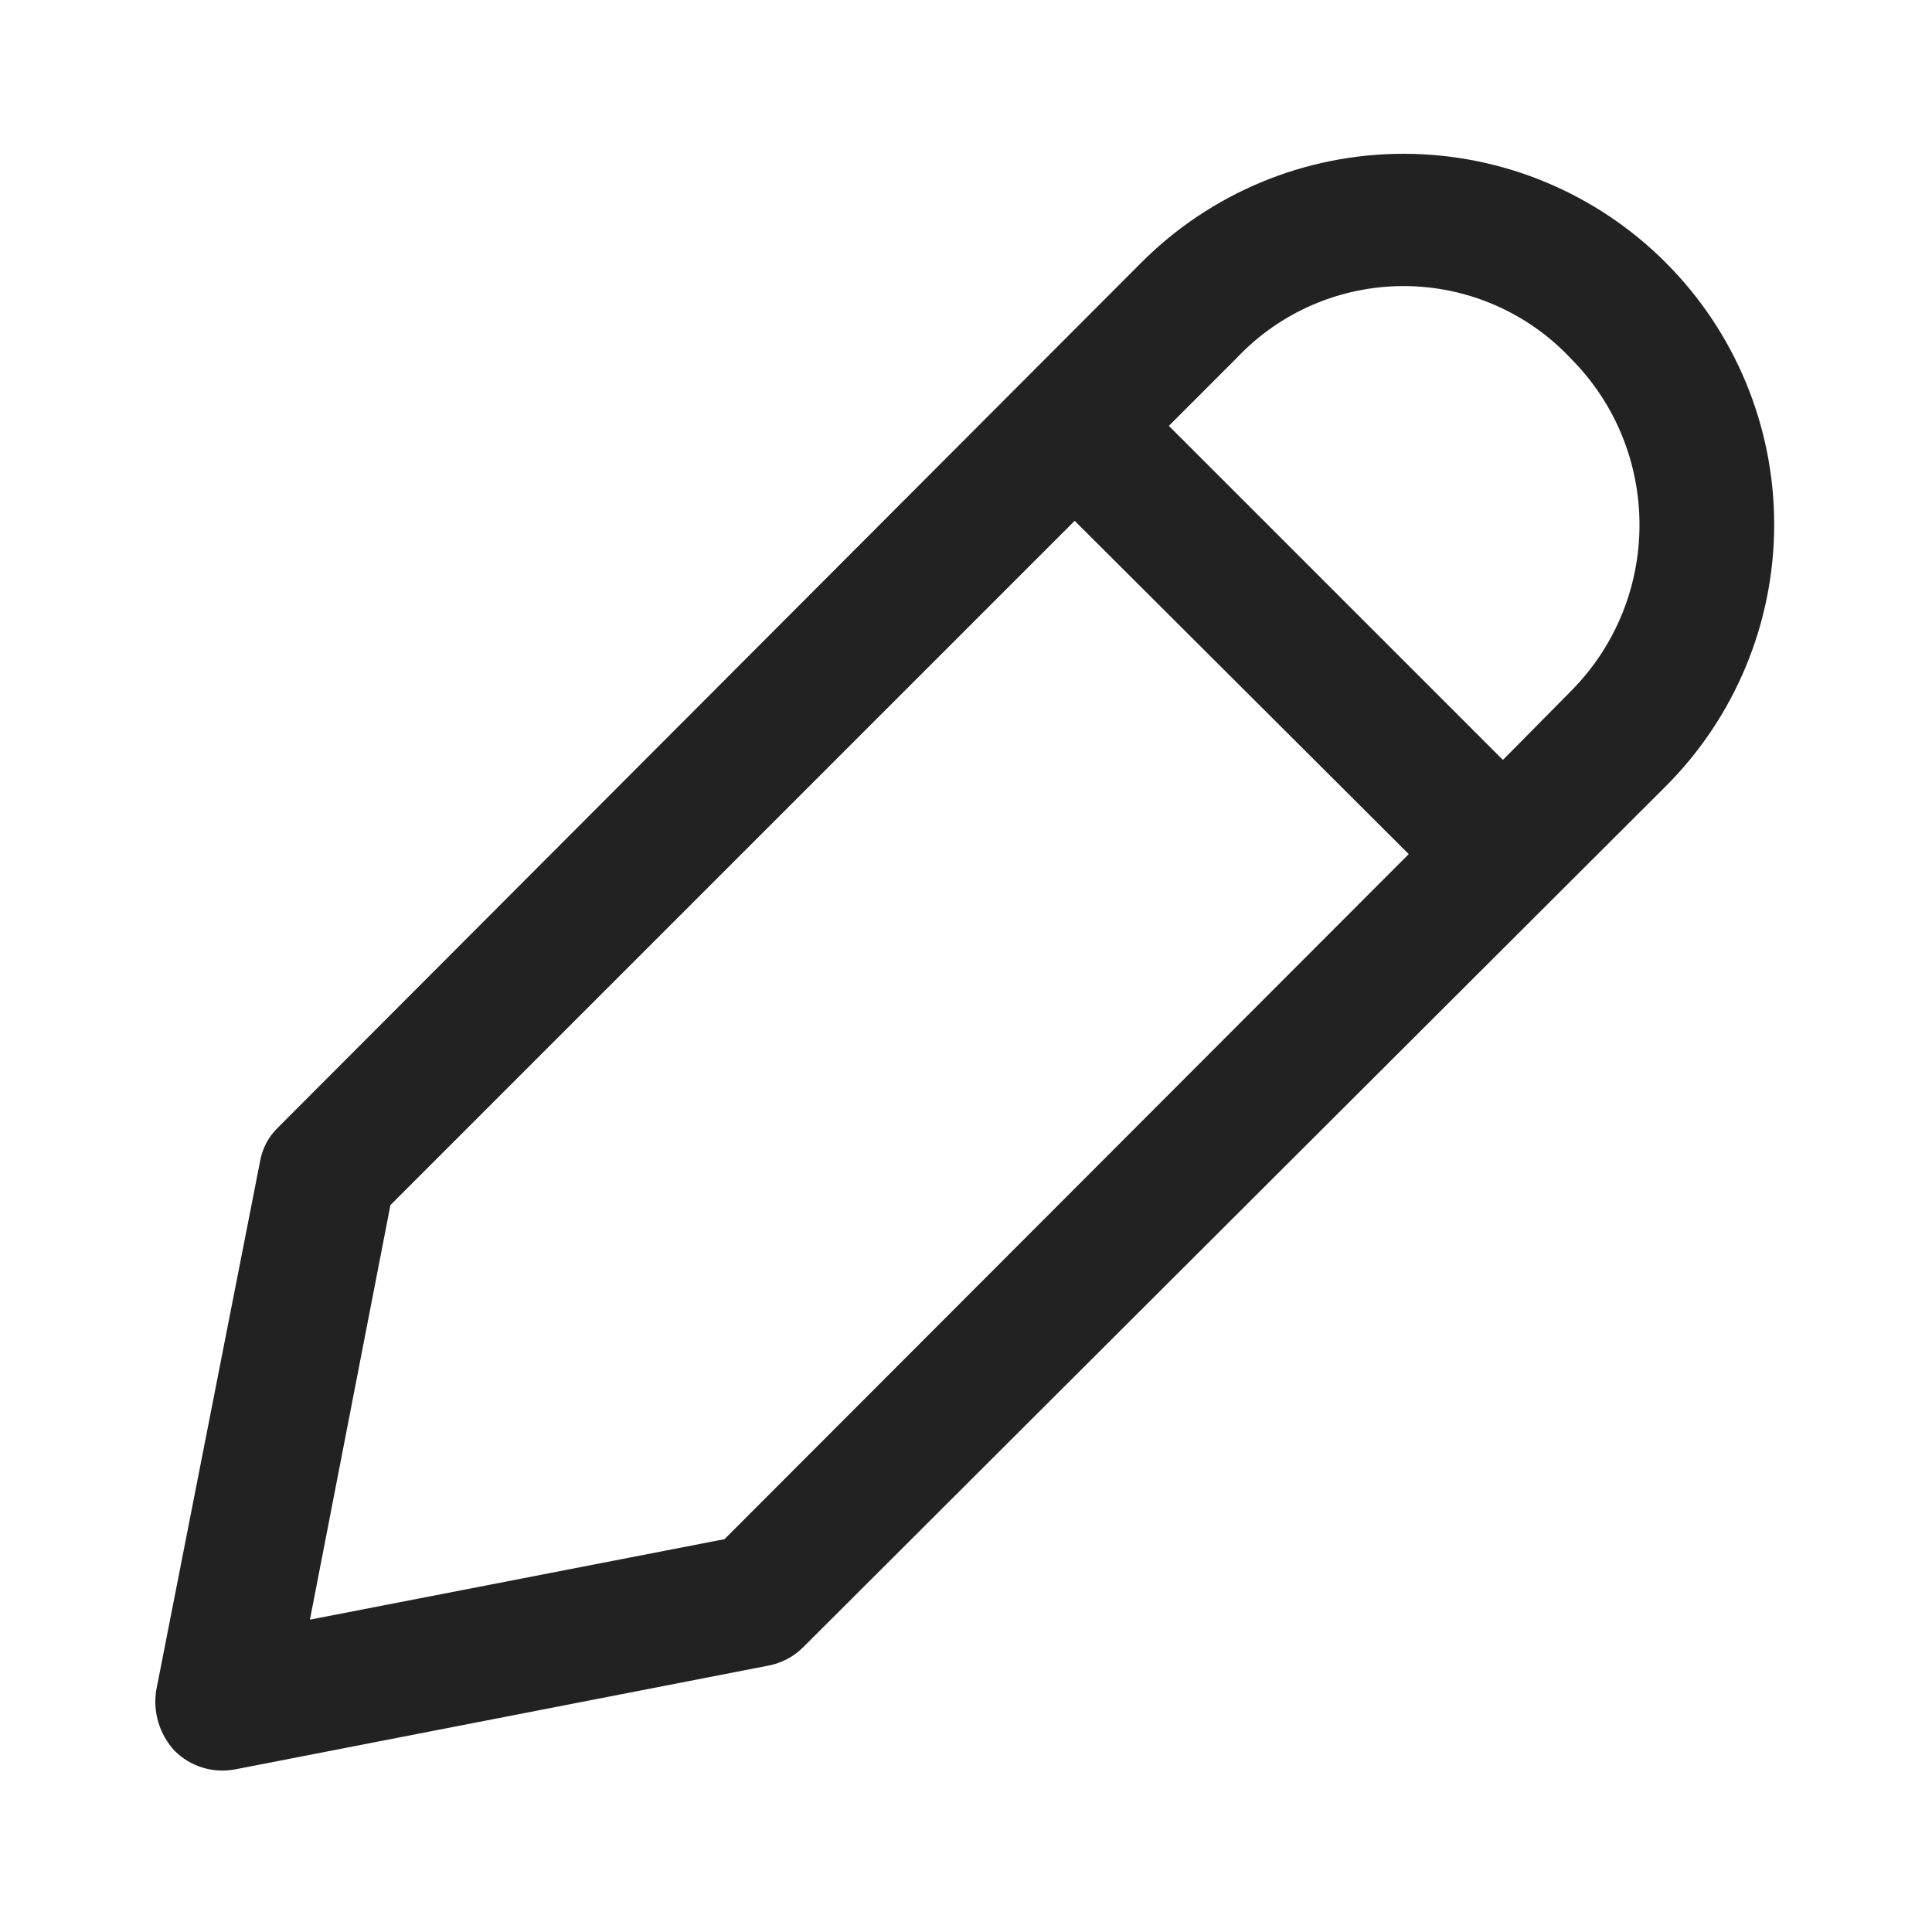
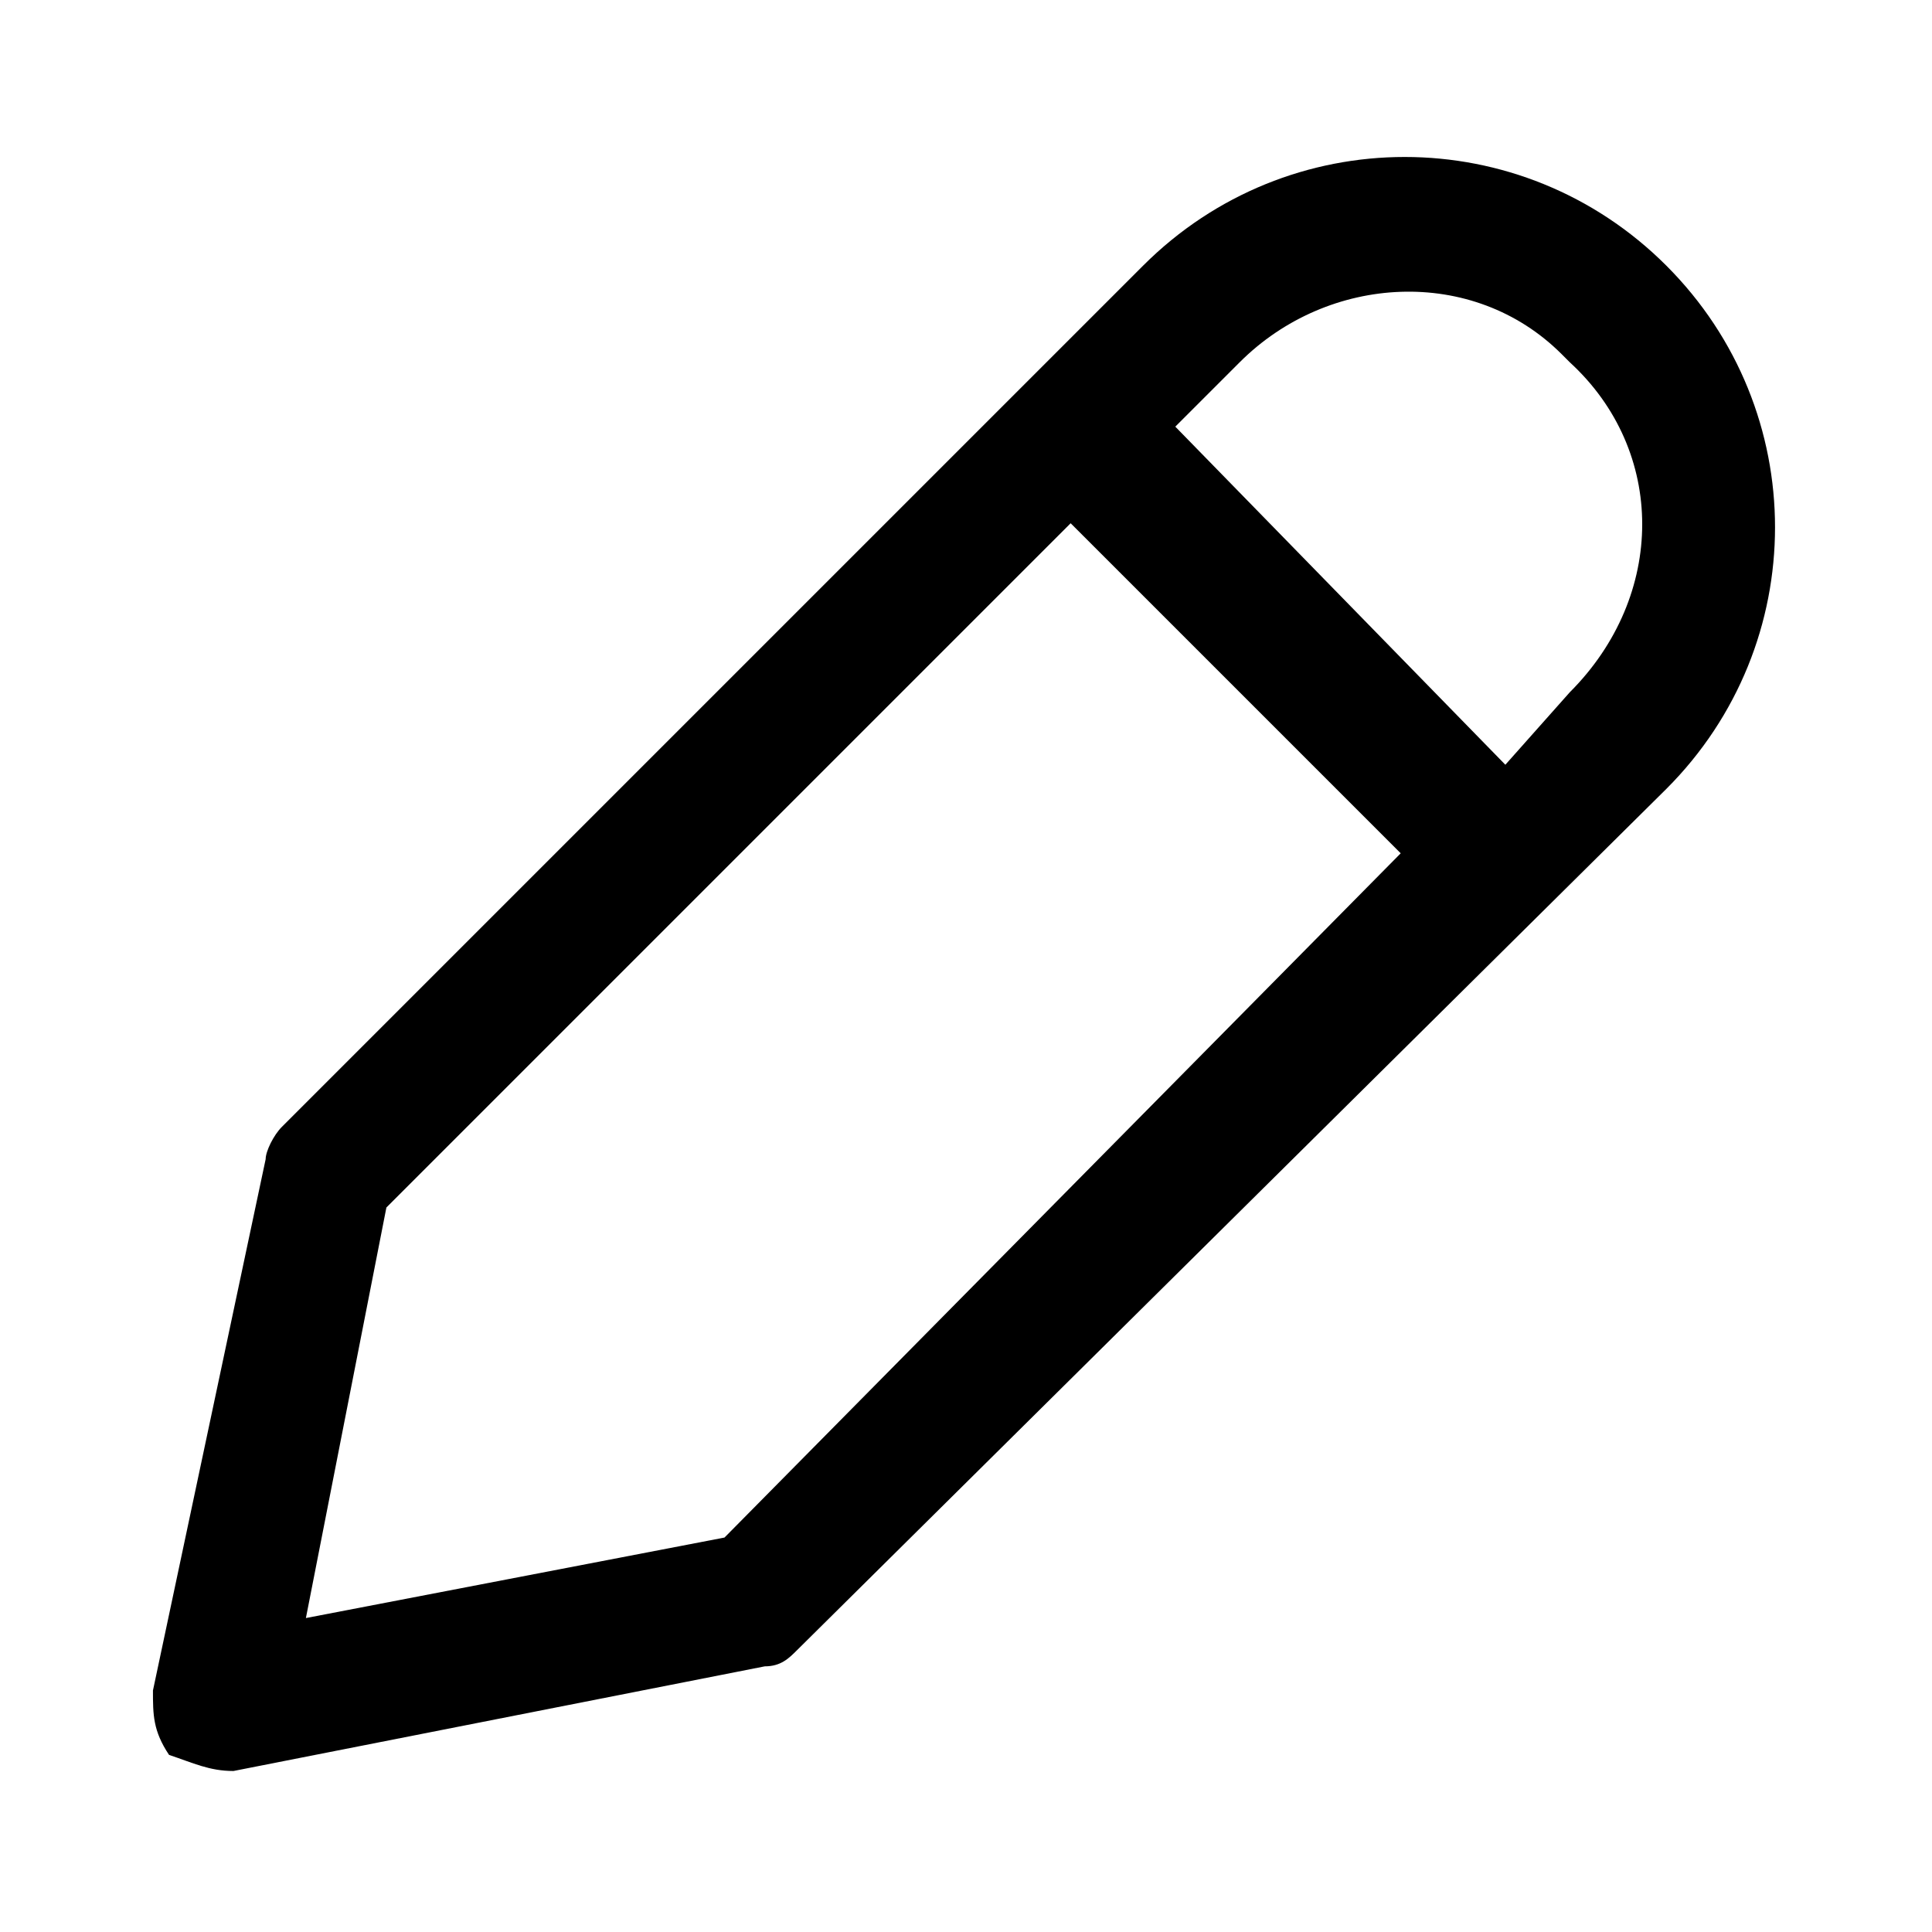
- <svg xmlns="http://www.w3.org/2000/svg" id="레이어_1" data-name="레이어 1" viewBox="0 0 24 24">
-   <defs>
-     <style>.cls-1{fill:#222;}</style>
-   </defs>
-   <path class="cls-1" d="M20.69,3.26a4.6,4.6,0,0,0-6.51,0L3.46,14a.76.76,0,0,0-.23.43L1.94,21a.9.9,0,0,0,.23.75.84.84,0,0,0,.75.23l6.63-1.29a.83.83,0,0,0,.43-.23L20.69,9.77A4.6,4.6,0,0,0,20.69,3.26ZM9,19.12l-5.15,1,1-5.15,8.5-8.5,4.15,4.14ZM19.51,8.59l-.84.85L14.52,5.29l.84-.84a2.85,2.85,0,0,1,4.15,0A2.93,2.93,0,0,1,19.51,8.59Z" />
+ <svg xmlns="http://www.w3.org/2000/svg" version="1.1" id="레이어_1" x="0px" y="0px" viewBox="0 0 24 24" style="enable-background:new 0 0 24 24;" xml:space="preserve">
+   <path d="M20.7,3.3c-1.8-1.8-4.7-1.8-6.5,0c0,0,0,0,0,0L3.5,14c-0.1,0.1-0.2,0.3-0.2,0.4L1.9,21c0,0.3,0,0.5,0.2,0.8  C2.4,21.9,2.6,22,2.9,22l6.6-1.3c0.2,0,0.3-0.1,0.4-0.2L20.7,9.8C22.5,8,22.5,5.1,20.7,3.3C20.7,3.3,20.7,3.3,20.7,3.3z M9,19.1  l-5.2,1l1-5.1l8.5-8.5l4.1,4.1L9,19.1z M19.5,8.6l-0.8,0.9l-4.1-4.2l0.8-0.8c1.1-1.1,2.9-1.2,4-0.1c0,0,0.1,0.1,0.1,0.1  C20.7,5.6,20.7,7.4,19.5,8.6z" />
</svg>
